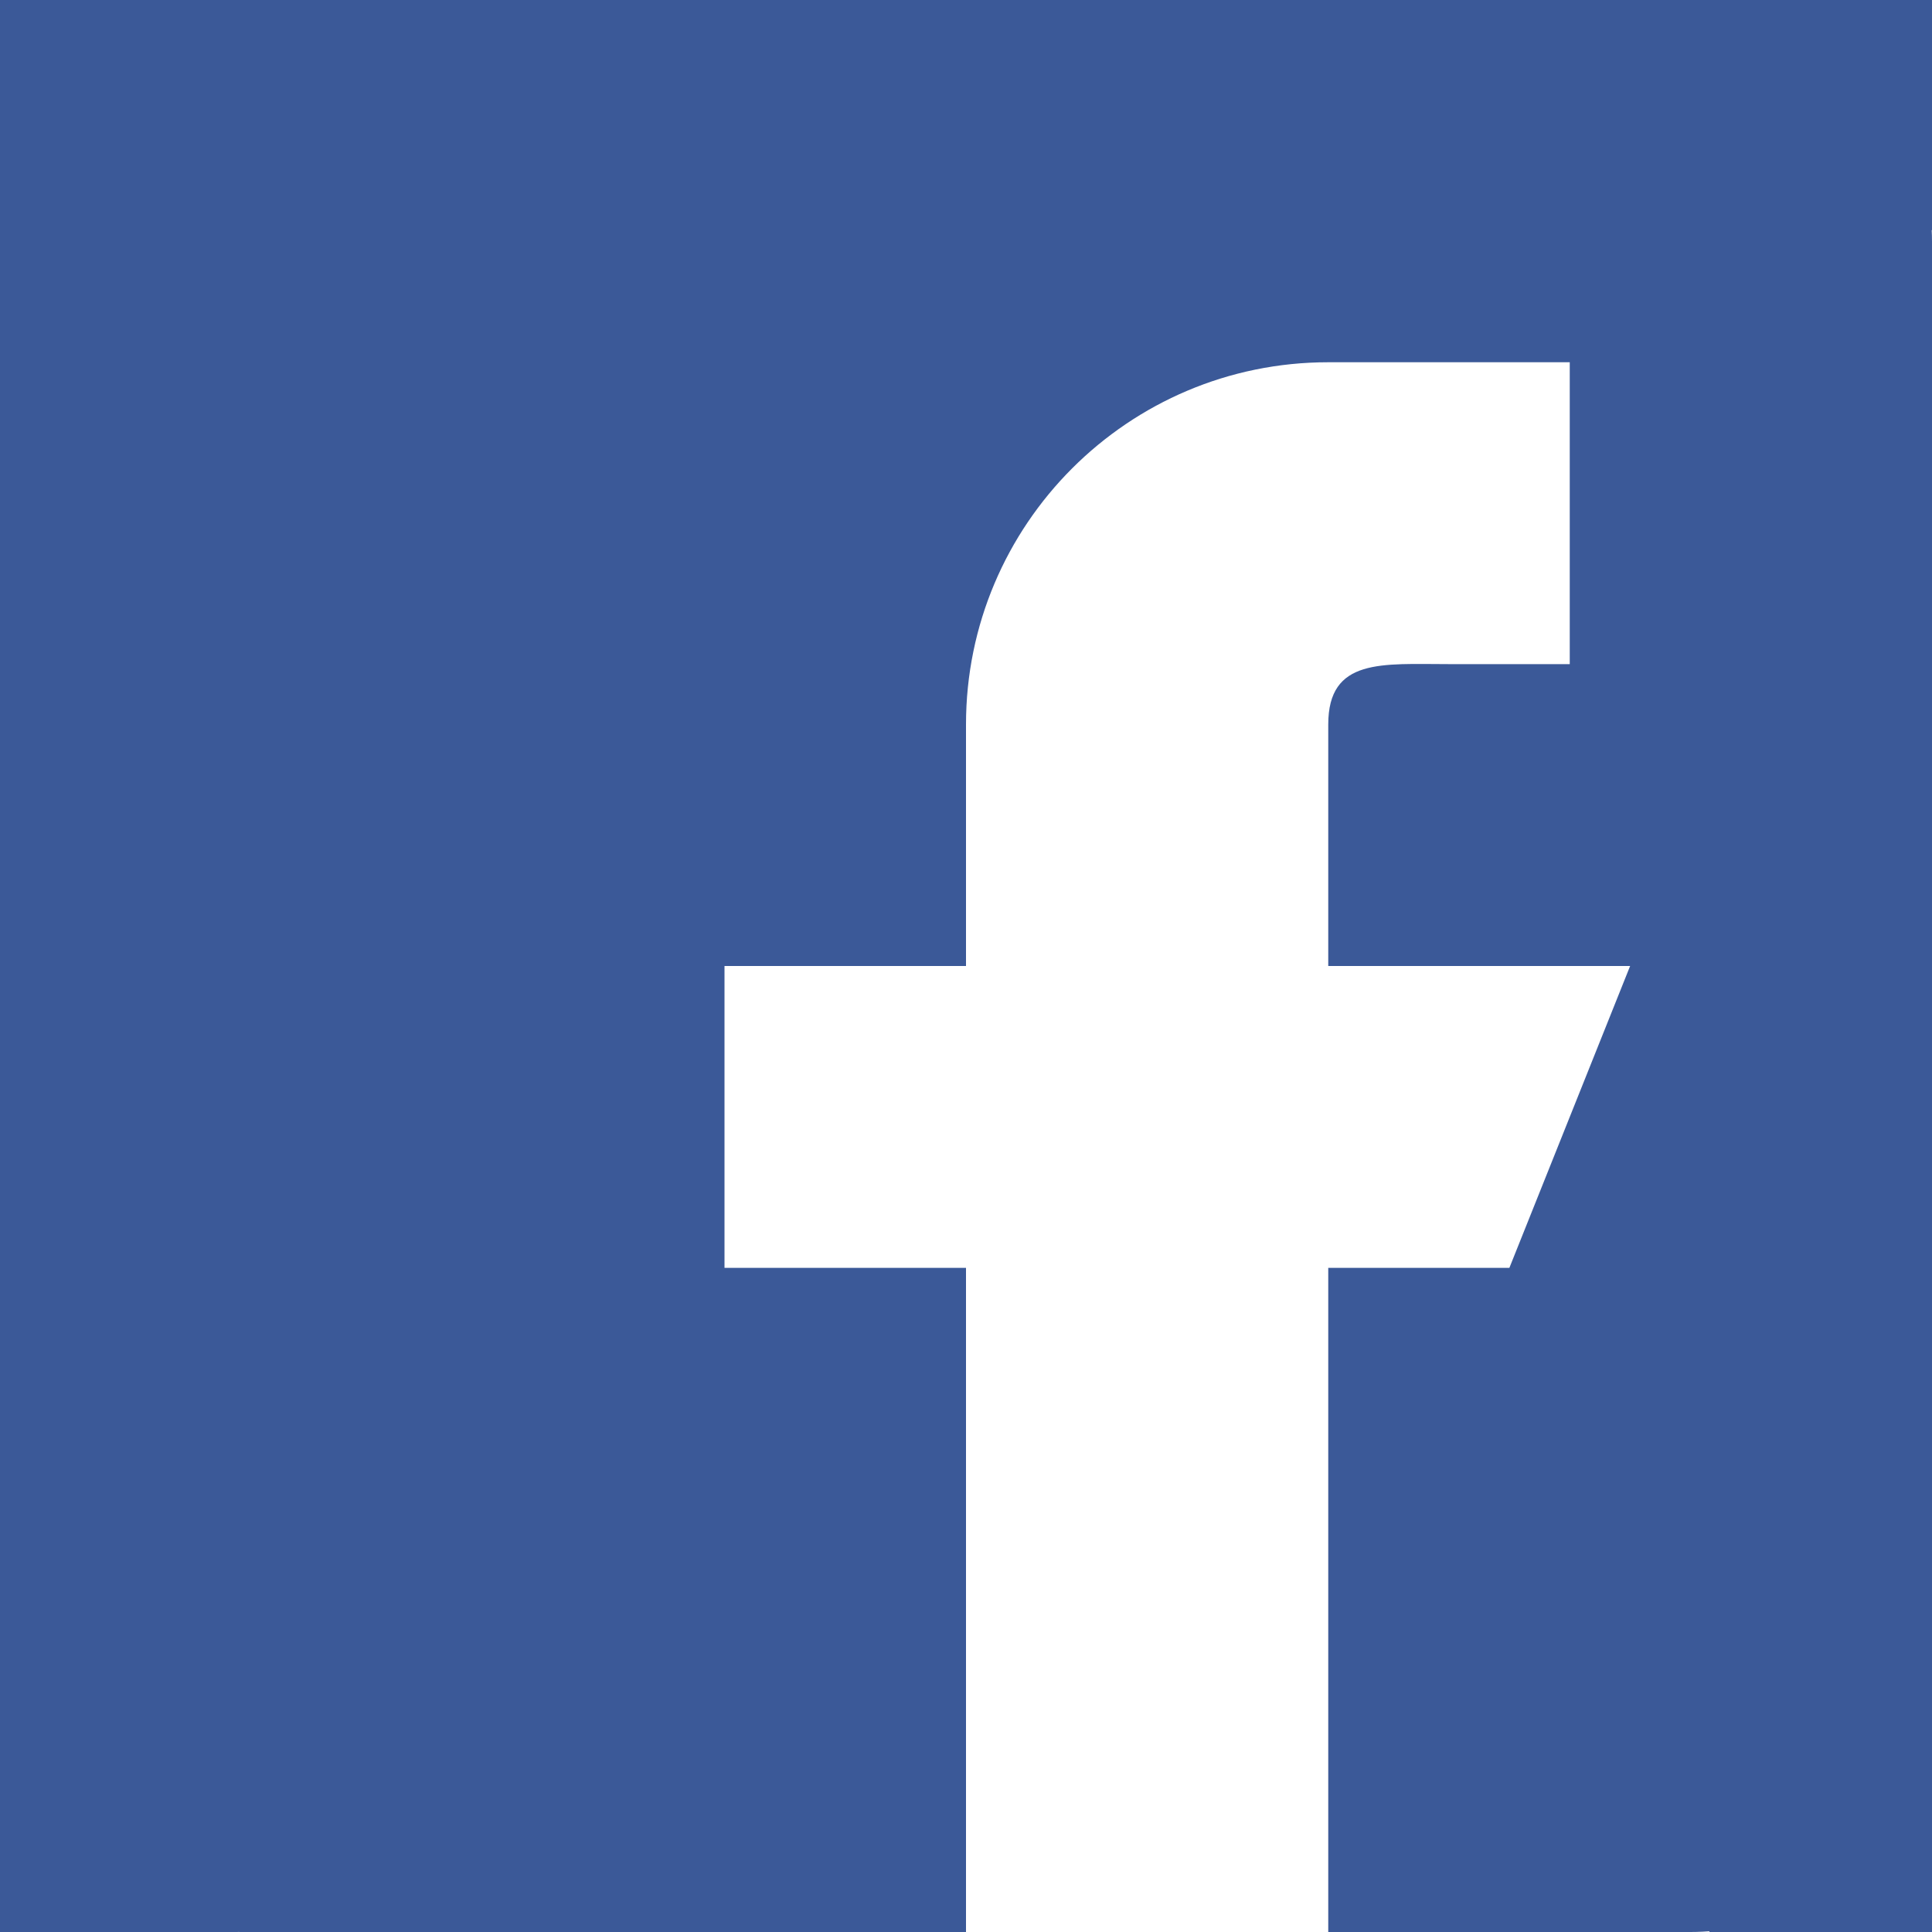
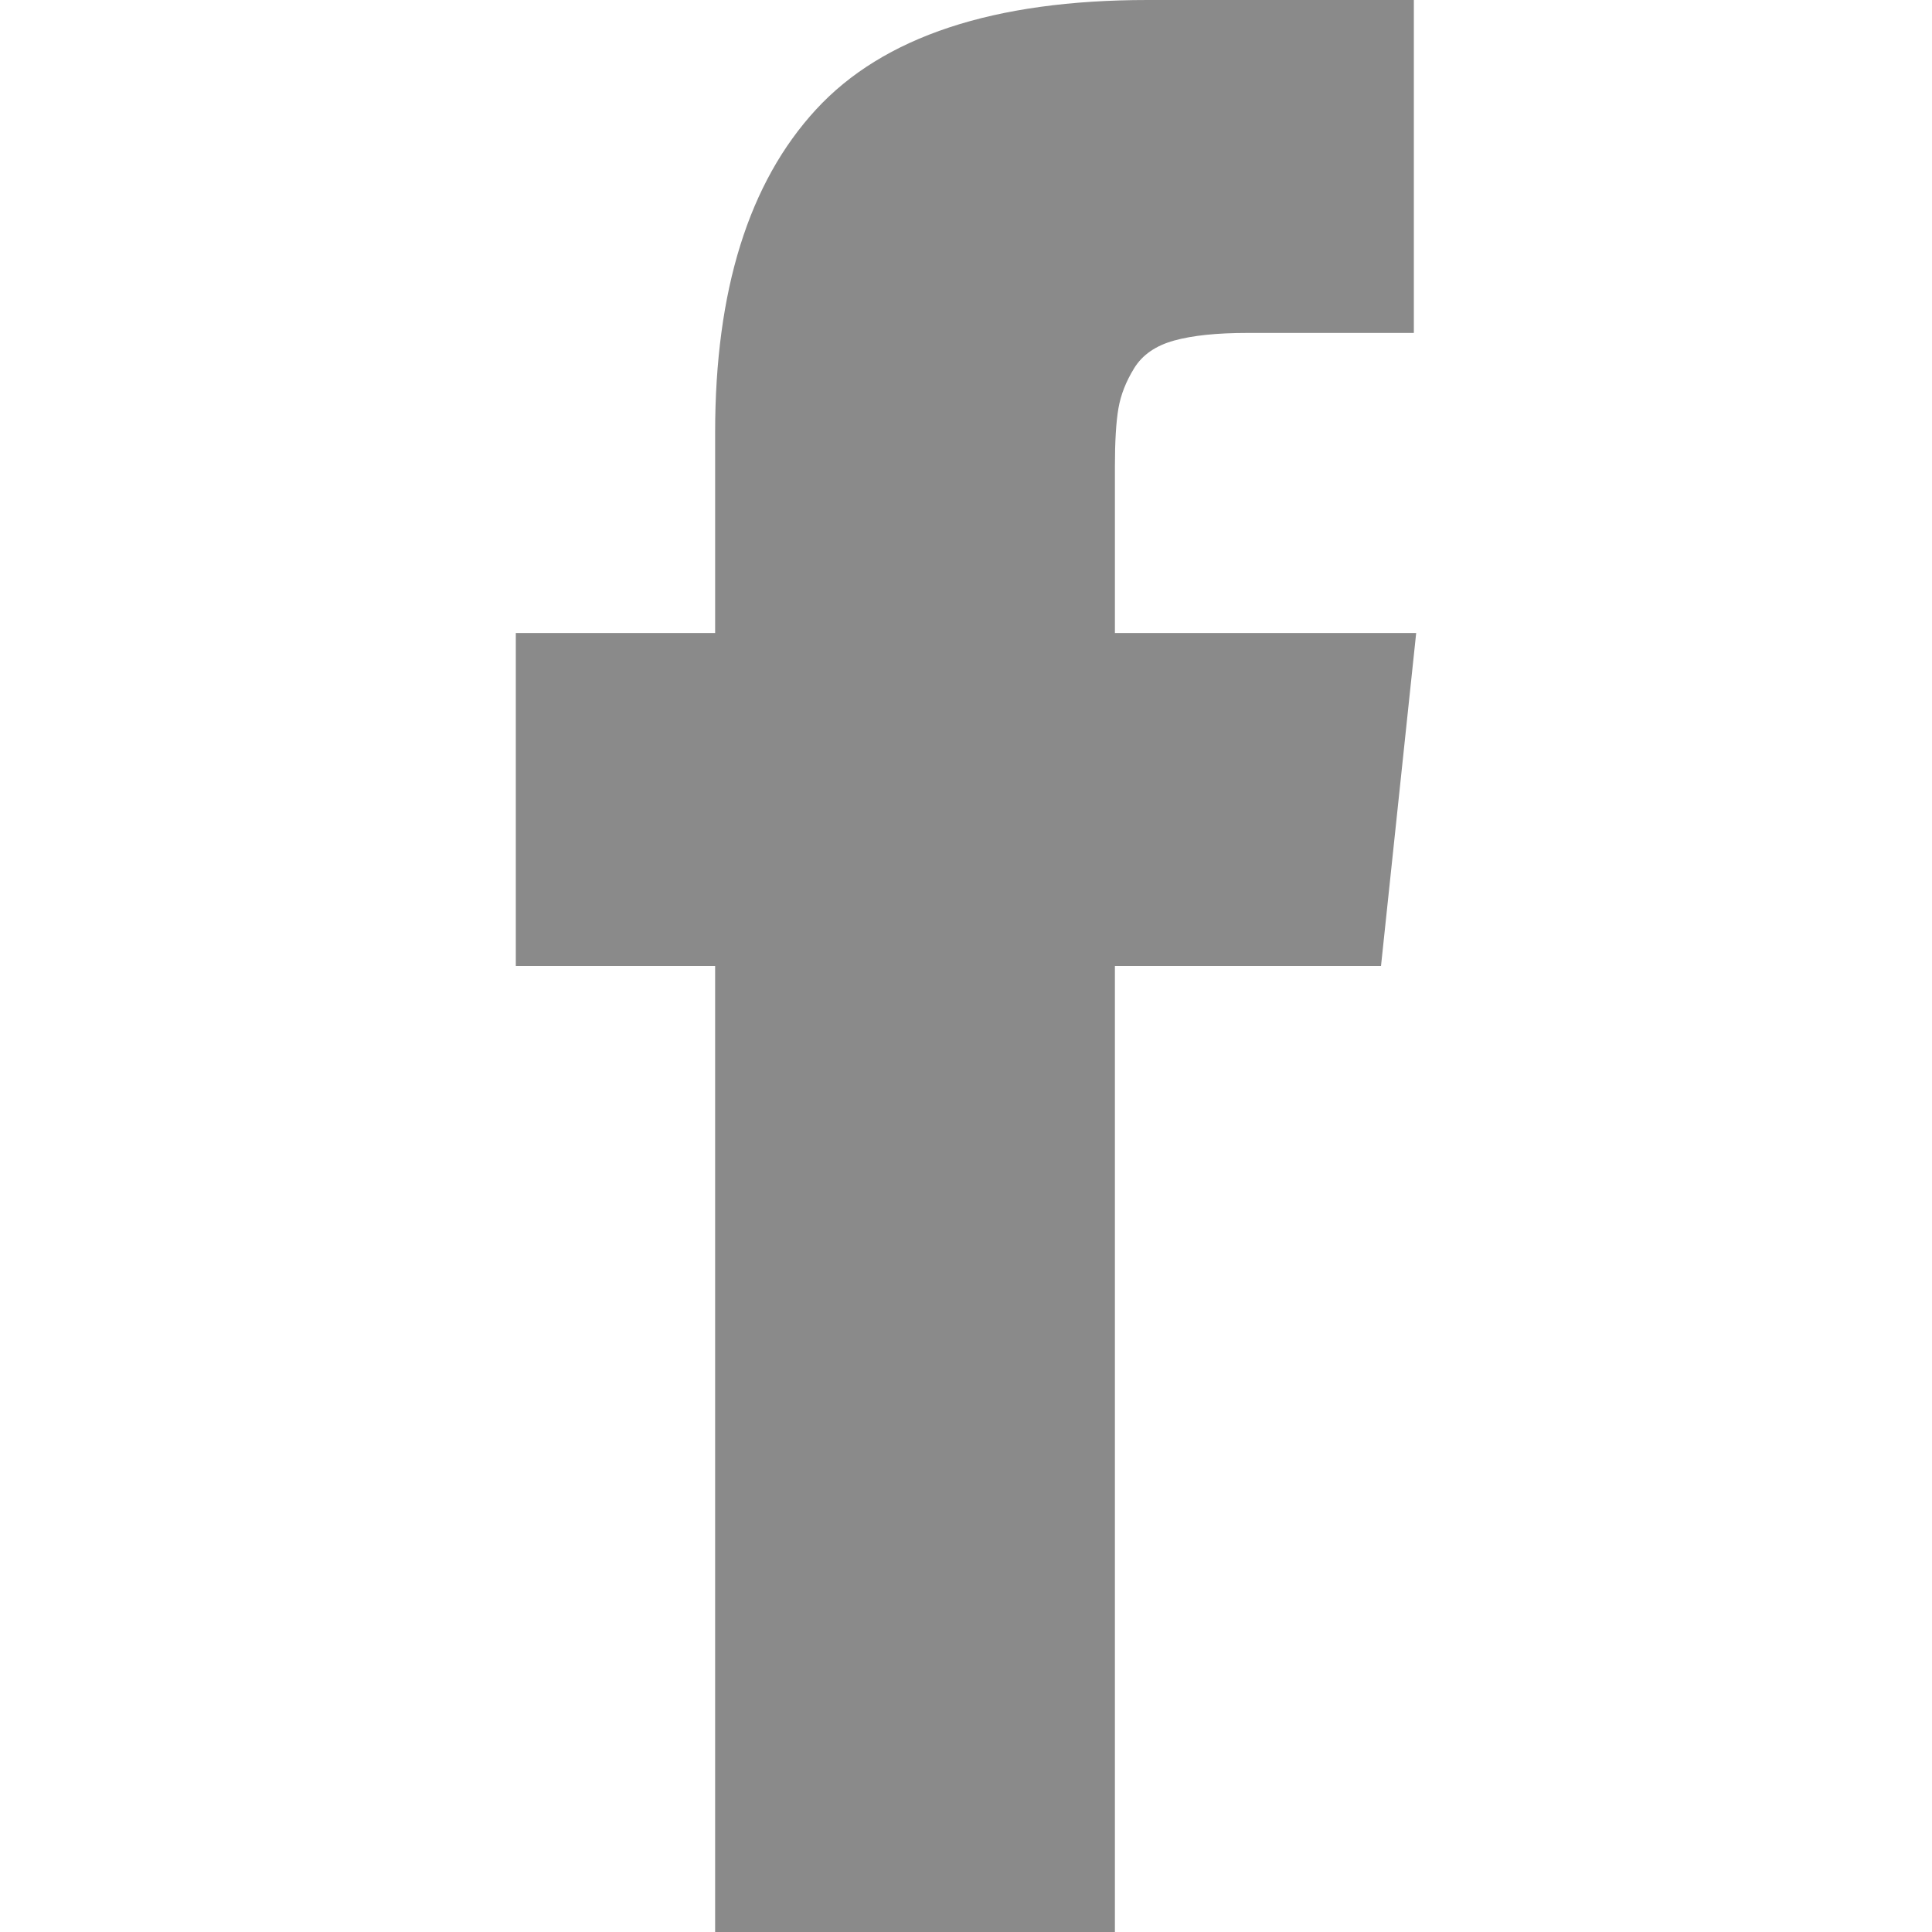
- <svg xmlns="http://www.w3.org/2000/svg" version="1.1" id="Capa_1" x="0px" y="0px" viewBox="0 0 512 512" style="enable-background:new 0 0 512 512;" xml:space="preserve">
-   <style type="text/css">
- 	.st0{fill:#3B5998;}
- </style>
+ <svg xmlns="http://www.w3.org/2000/svg" version="1.1" id="Capa_1" x="0px" y="0px" width="512px" height="512px" viewBox="0 0 470.513 470.513" style="enable-background:new 0 0 470.513 470.513;" xml:space="preserve">
  <g>
-     <g>
-       <path class="st0" d="M448,0H64C28.7,0,0,28.7,0,64v384c0,35.3,28.7,64,64,64h192V336h-64v-80h64v-64c0-53,43-96,96-96h64v80h-32    c-17.7,0-32-1.7-32,16v64h80l-32,80h-48v176h96c35.3,0,64-28.7,64-64V64C512,28.7,483.3,0,448,0z" />
-     </g>
+     <path d="M271.521,154.17v-40.541c0-6.086,0.28-10.8,0.849-14.13c0.567-3.335,1.857-6.615,3.859-9.853   c1.999-3.236,5.236-5.47,9.706-6.708c4.476-1.24,10.424-1.858,17.85-1.858h40.539V0h-64.809c-37.5,0-64.433,8.897-80.803,26.691   c-16.368,17.798-24.551,44.014-24.551,78.658v48.82h-48.542v81.086h48.539v235.256h97.362V235.256h64.805l8.566-81.086H271.521z" fill="#8a8a8a" />
  </g>
-   <rect class="st0" width="70" height="80" />
-   <rect x="448" class="st0" width="64" height="61" />
-   <rect x="448" y="446" class="st0" width="64" height="64" />
-   <rect y="446" class="st0" width="63" height="66" />
-   <rect x="453" y="497" class="st0" width="59" height="15" />
+   <g>
+ </g>
+   <g>
+ </g>
+   <g>
+ </g>
+   <g>
+ </g>
+   <g>
+ </g>
+   <g>
+ </g>
+   <g>
+ </g>
+   <g>
+ </g>
+   <g>
+ </g>
+   <g>
+ </g>
+   <g>
+ </g>
+   <g>
+ </g>
+   <g>
+ </g>
+   <g>
+ </g>
+   <g>
+ </g>
</svg>
